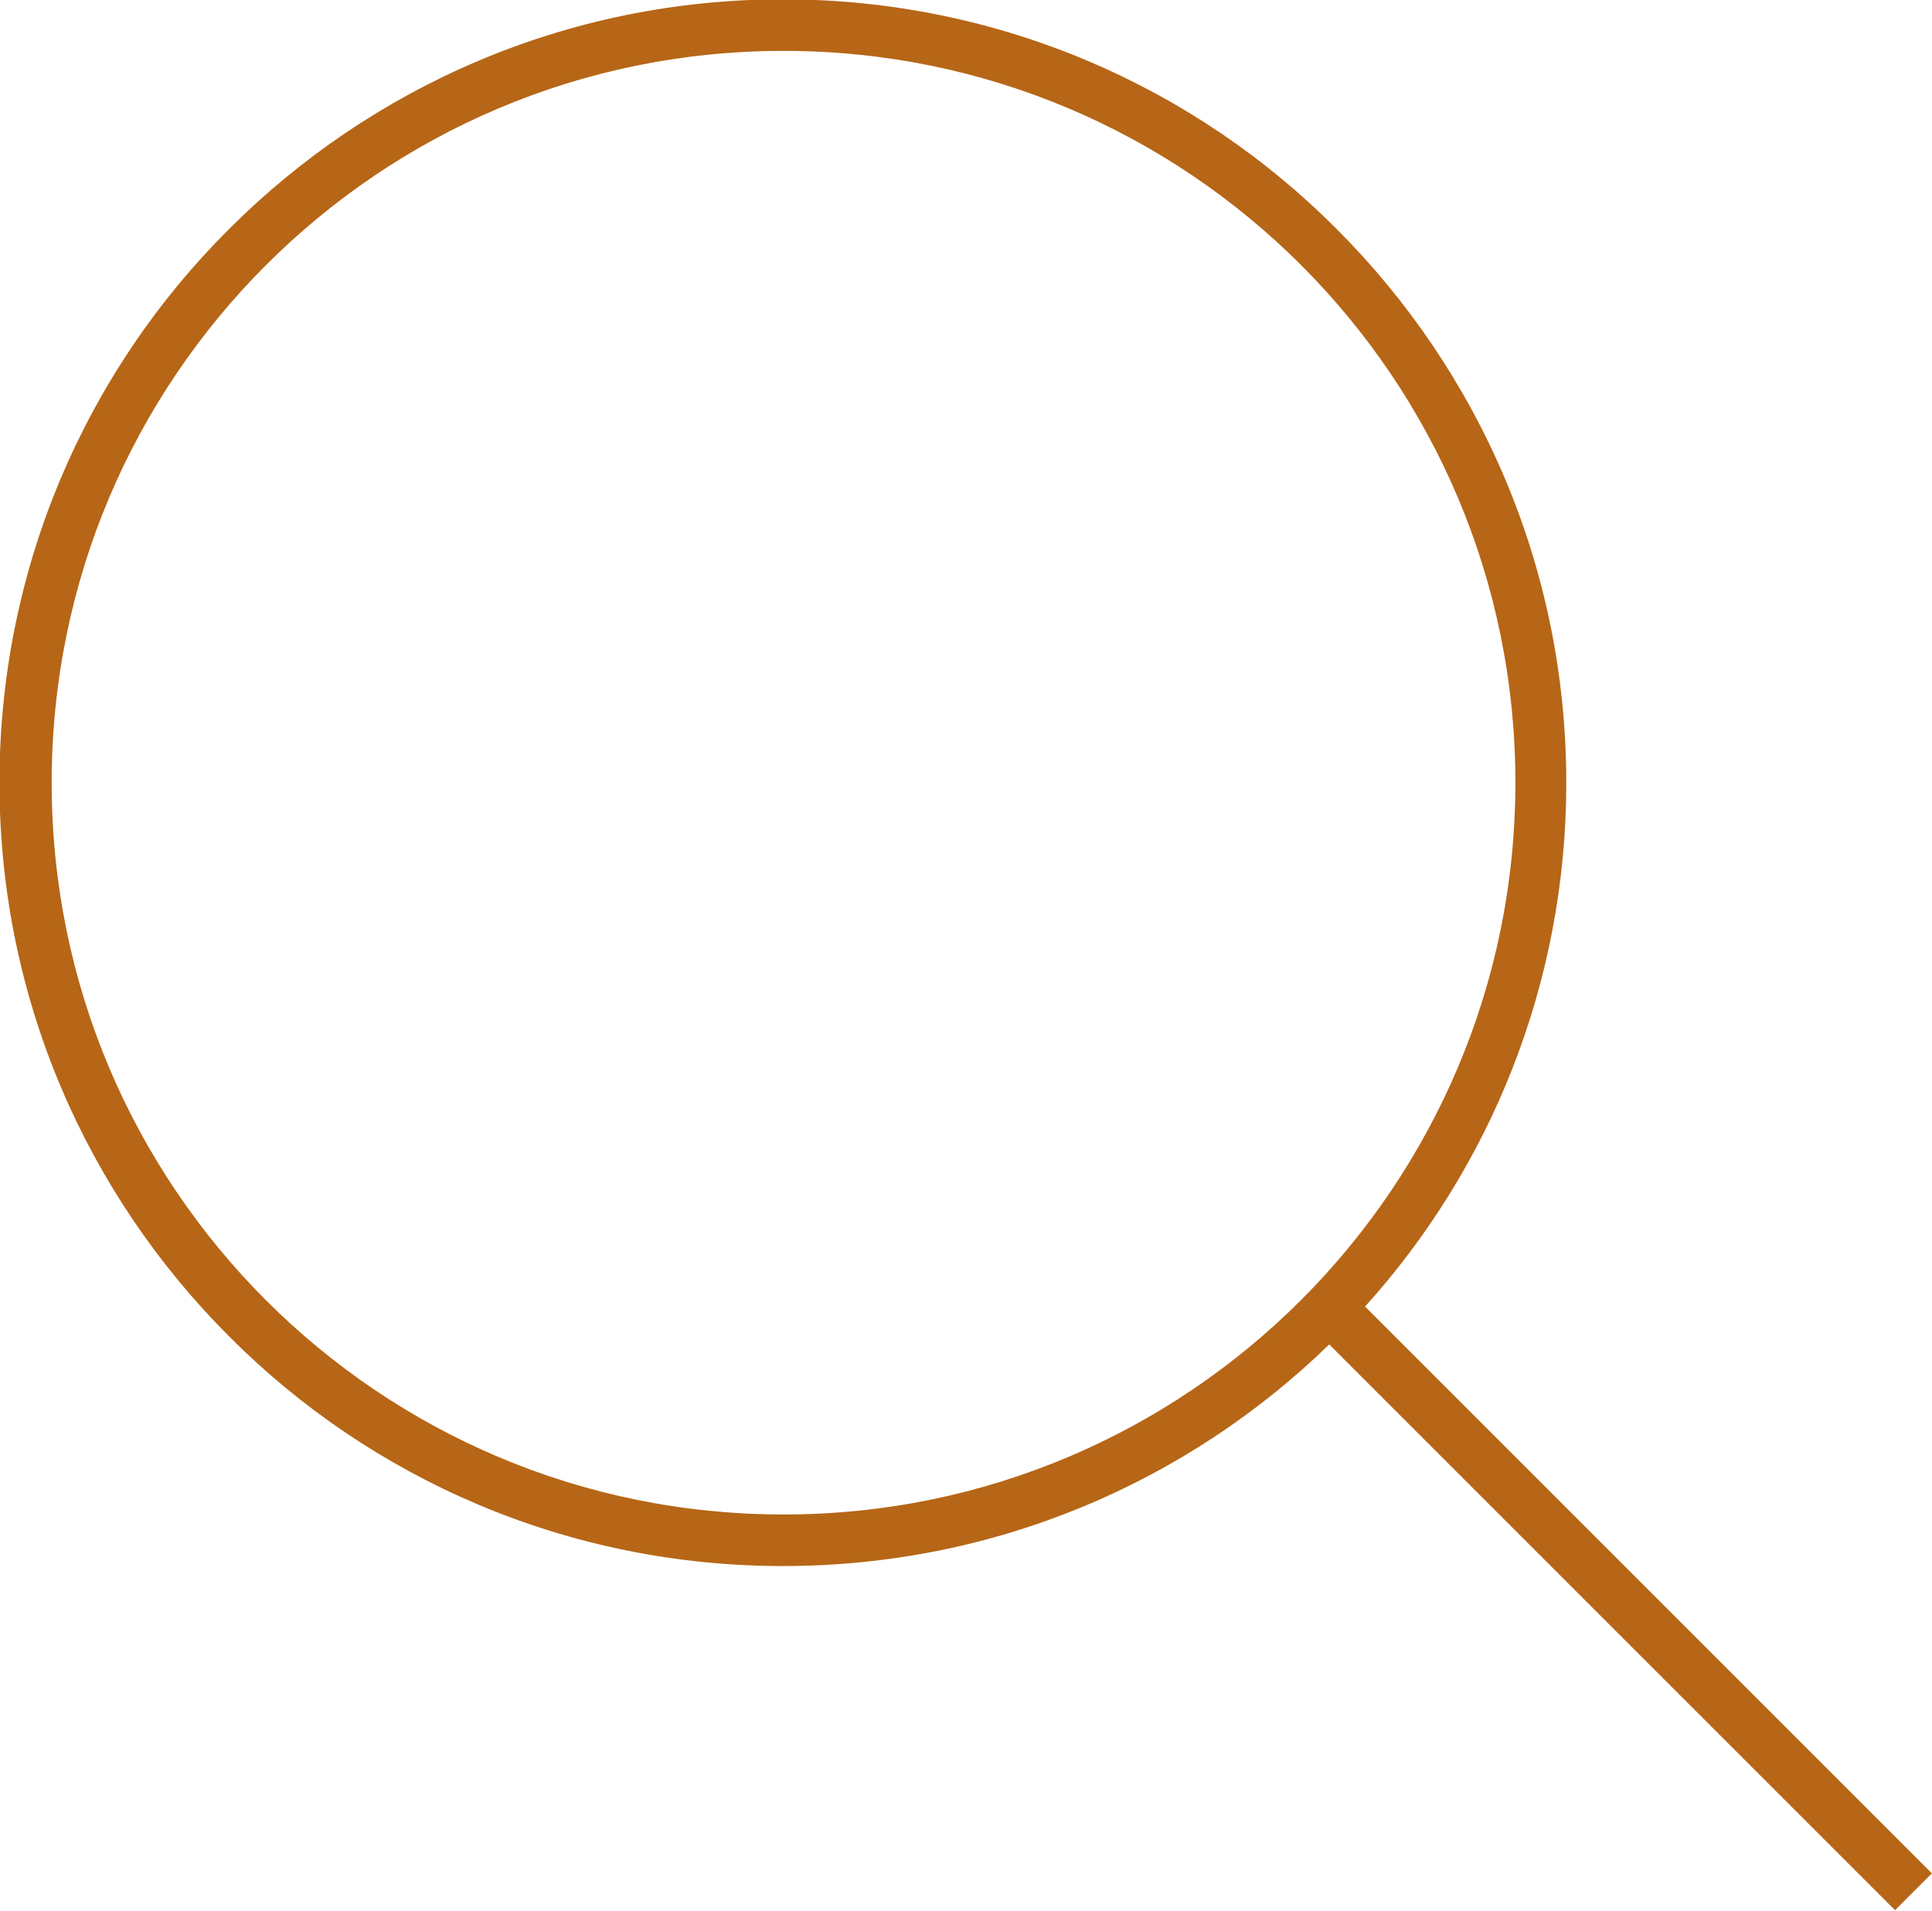
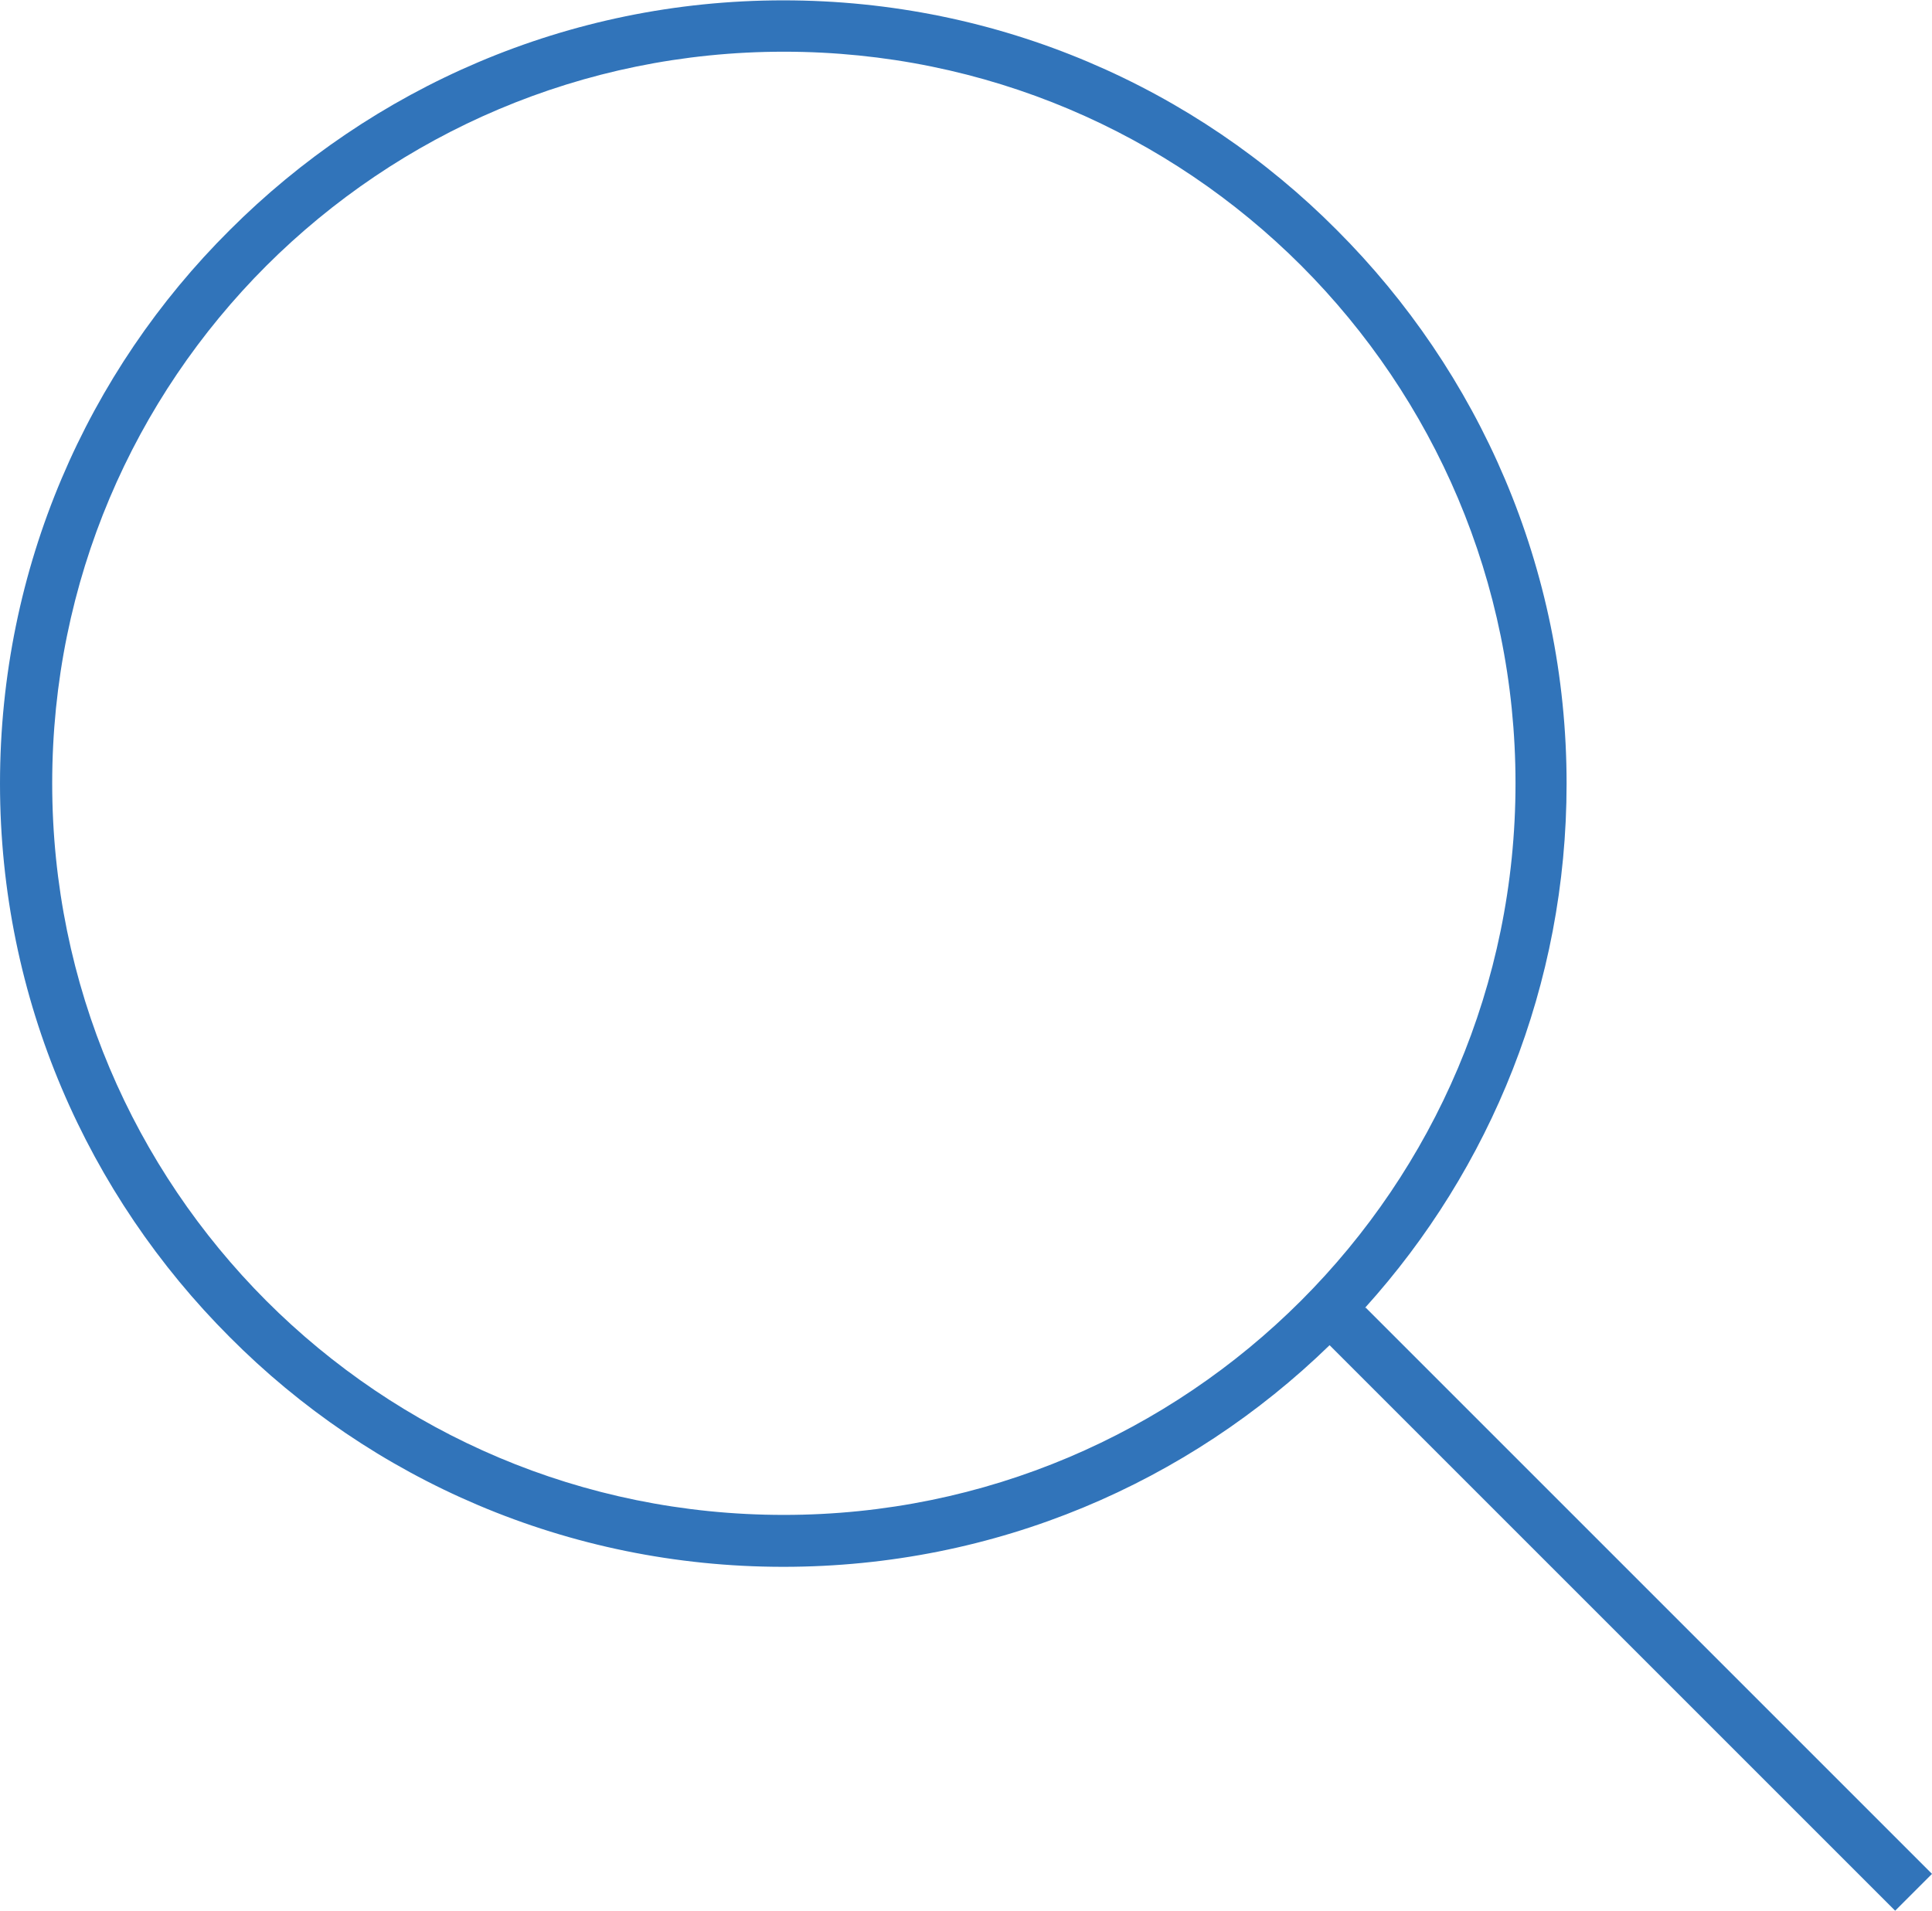
- <svg xmlns="http://www.w3.org/2000/svg" xml:space="preserve" width="5.425mm" height="5.366mm" version="1.1" style="shape-rendering:geometricPrecision; text-rendering:geometricPrecision; image-rendering:optimizeQuality; fill-rule:evenodd; clip-rule:evenodd" viewBox="0 0 28.85 28.54">
+ <svg xmlns="http://www.w3.org/2000/svg" xml:space="preserve" width="5.426mm" height="5.366mm" version="1.1" style="shape-rendering:geometricPrecision; text-rendering:geometricPrecision; image-rendering:optimizeQuality; fill-rule:evenodd; clip-rule:evenodd" viewBox="0 0 69.21 68.44">
  <defs>
    <style type="text/css">
   
-     .fil0 {fill:#B66616;fill-rule:nonzero}
+     .fil0 {fill:#3174BA;fill-rule:nonzero}
   
  </style>
  </defs>
  <g id="Camada_x0020_1">
-     <path class="fil0" d="M11.7 22.62c6.03,0 10.93,-4.89 10.93,-10.93 0,-3.02 -1.22,-5.75 -3.2,-7.73 -1.98,-1.98 -4.71,-3.2 -7.73,-3.2 -3.02,0 -5.75,1.22 -7.73,3.2 -1.98,1.98 -3.2,4.71 -3.2,7.73 0,3.02 1.22,5.75 3.2,7.73 1.98,1.98 4.71,3.2 7.73,3.2zm8.69 -3.1l8.46 8.46 -0.55 0.55 -8.45 -8.45c-2.11,2.05 -4.98,3.31 -8.16,3.31 -3.23,0 -6.16,-1.31 -8.27,-3.43 -2.12,-2.12 -3.43,-5.04 -3.43,-8.27 0,-3.23 1.31,-6.16 3.43,-8.27 2.12,-2.12 5.04,-3.43 8.27,-3.43 3.23,0 6.16,1.31 8.27,3.43 2.12,2.12 3.43,5.04 3.43,8.27 0,3.01 -1.14,5.76 -3.01,7.83z" />
+     <g id="_2173485395120">
+       <path class="fil0" d="M28.08 54.27c14.46,0 26.21,-11.73 26.21,-26.21 0,-7.24 -2.93,-13.79 -7.67,-18.54 -4.75,-4.75 -11.29,-7.67 -18.54,-7.67 -7.24,0 -13.79,2.93 -18.54,7.67 -4.75,4.75 -7.67,11.29 -7.67,18.54 0,7.24 2.93,13.79 7.67,18.54 4.75,4.75 11.29,7.67 18.54,7.67zm20.84 -7.43l20.29 20.29 -1.32 1.32 -20.26 -20.26c-5.06,4.92 -11.94,7.94 -19.57,7.94 -7.75,0 -14.77,-3.14 -19.83,-8.23 -5.08,-5.08 -8.23,-12.09 -8.23,-19.83 0,-7.75 3.14,-14.77 8.23,-19.83 5.08,-5.08 12.09,-8.23 19.83,-8.23 7.75,0 14.77,3.14 19.83,8.23 5.08,5.08 8.23,12.09 8.23,19.83 0,7.22 -2.73,13.81 -7.22,18.78l0.02 0z" />
+     </g>
  </g>
</svg>
